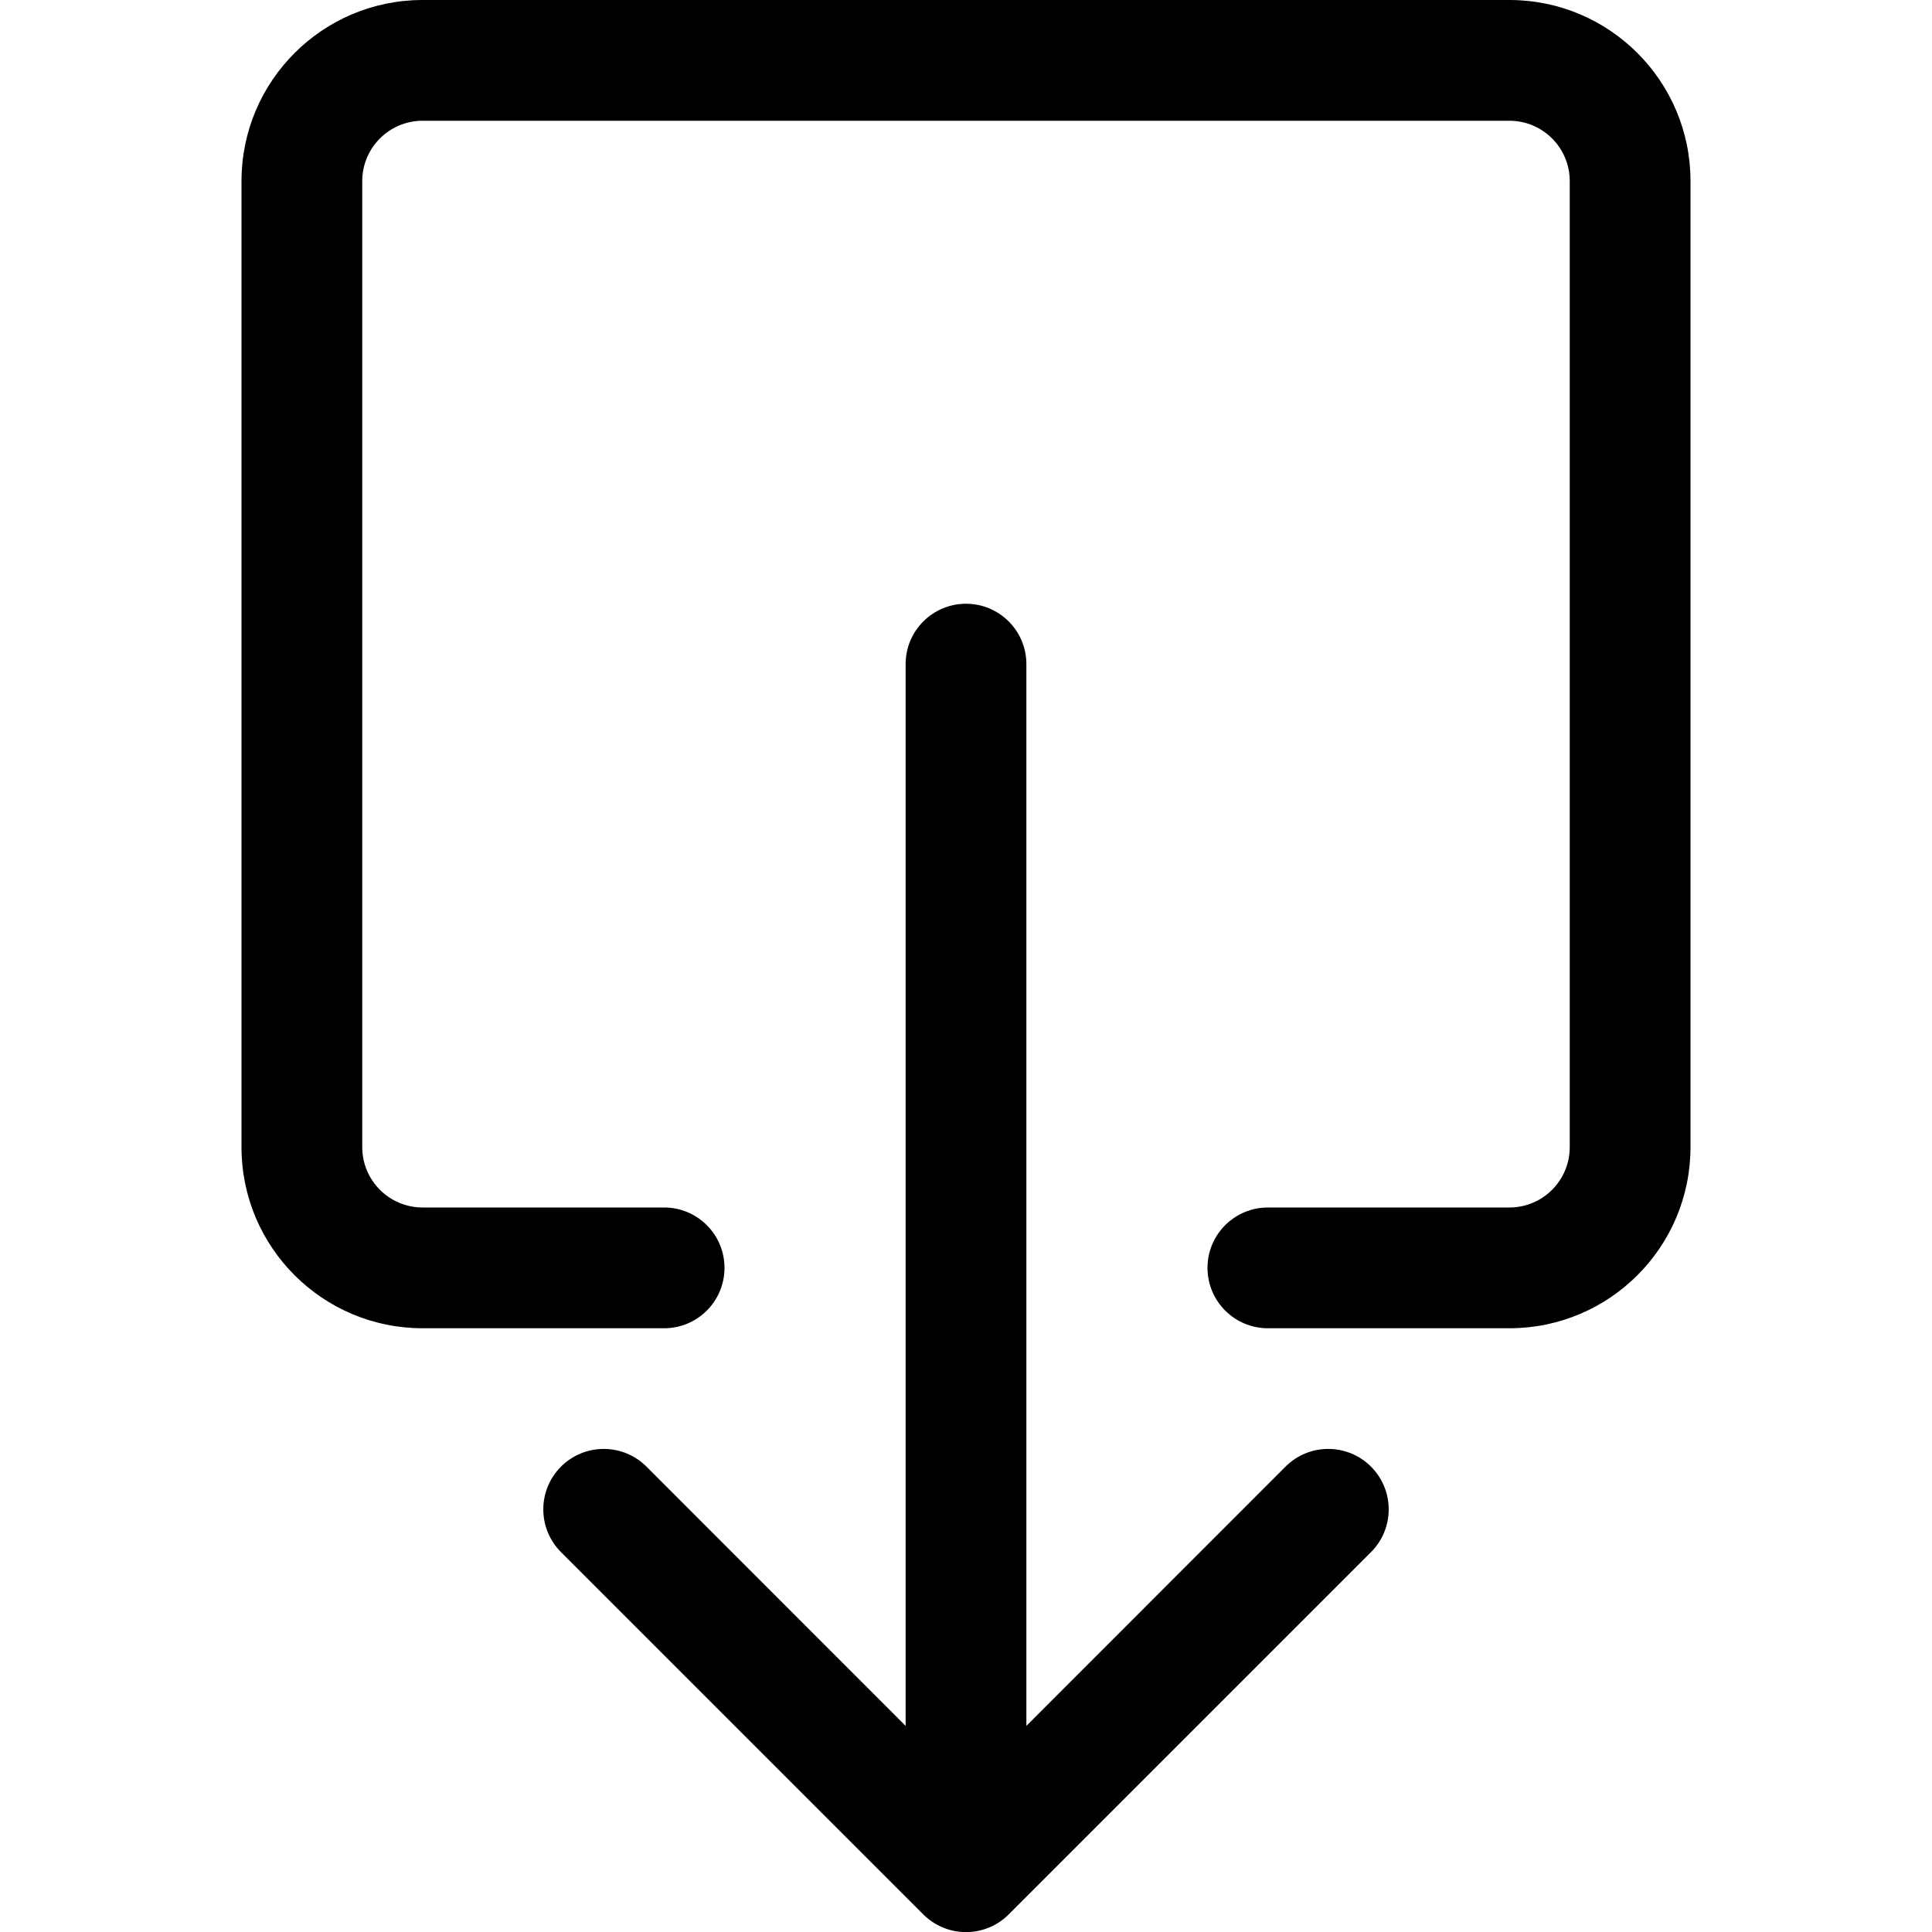
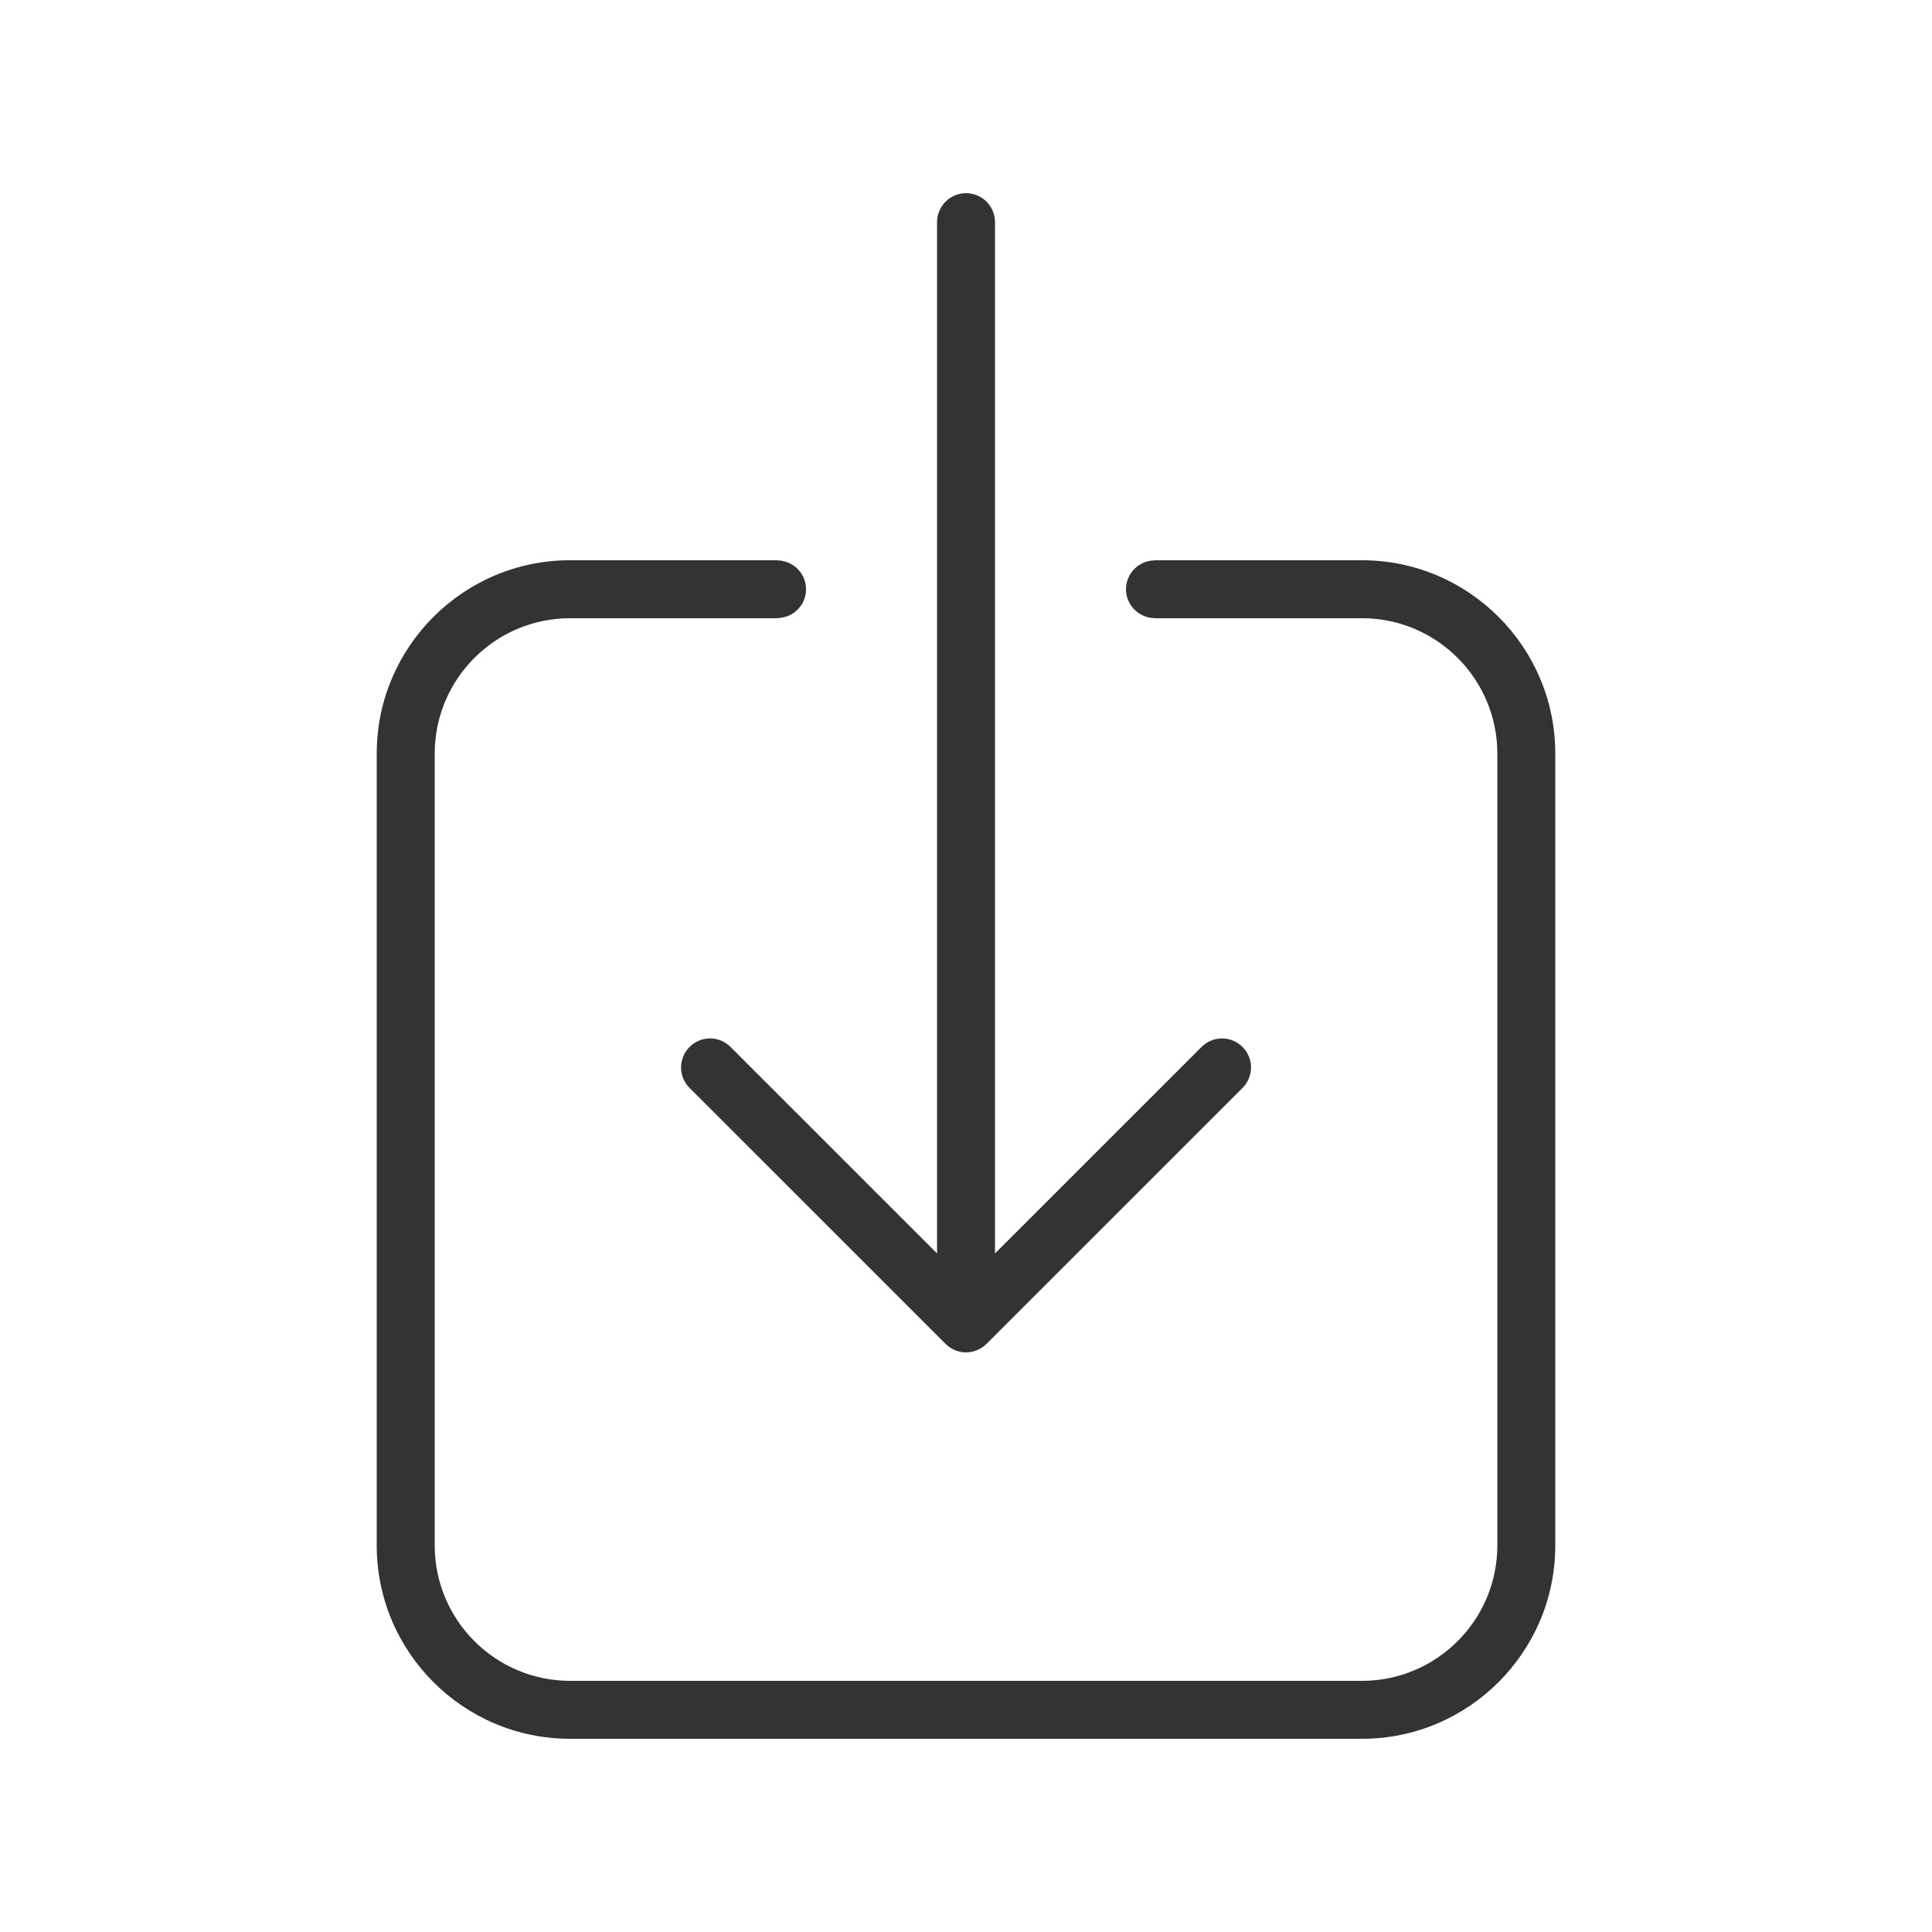
- <svg xmlns="http://www.w3.org/2000/svg" width="16" height="16" fill="currentColor" class="bi bi-box-arrow-down" viewBox="0 0 16 16">
-   <path fill-rule="evenodd" d="M3.5 10a.5.5 0 0 1-.5-.5v-8a.5.5 0 0 1 .5-.5h9a.5.5 0 0 1 .5.5v8a.5.5 0 0 1-.5.5h-2a.5.5 0 0 0 0 1h2A1.5 1.5 0 0 0 14 9.5v-8A1.5 1.5 0 0 0 12.5 0h-9A1.5 1.5 0 0 0 2 1.5v8A1.5 1.5 0 0 0 3.5 11h2a.5.5 0 0 0 0-1z" />
-   <path fill-rule="evenodd" d="M7.646 15.854a.5.5 0 0 0 .708 0l3-3a.5.5 0 0 0-.708-.708L8.5 14.293V5.5a.5.5 0 0 0-1 0v8.793l-2.146-2.147a.5.5 0 0 0-.708.708z" />
+ <svg xmlns="http://www.w3.org/2000/svg" width="72" height="72" viewBox="0 0 256 256">
+   <g stroke-miterlimit="10" font-family="none" font-size="none" font-weight="none" text-anchor="none">
+     <path fill="none" fill-opacity="0" d="M-32 288V-32h320v320z" style="mix-blend-mode:normal" transform="matrix(.8 0 0 .8 25.6 25.6)" />
+     <g fill="#333" style="mix-blend-mode:normal">
+       <path d="M164.64 138.729a3.822 3.822 0 0 0-5.429 0l-27.367 27.36V29.44a3.836 3.836 0 0 0-3.84-3.84 3.836 3.836 0 0 0-3.84 3.84v136.648L96.8 138.728a3.822 3.822 0 0 0-5.43 0 3.831 3.831 0 0 0 0 5.427l33.919 33.914c.353.357.78.634 1.244.83.472.195.968.3 1.47.3.504 0 1-.105 1.472-.3a3.84 3.84 0 0 0 1.244-.83l33.922-33.914a3.838 3.838 0 0 0 0-5.426z" />
+       <path d="M180.473 74.237H152.96v.019c-2.078.042-3.76 1.728-3.76 3.82 0 2.094 1.682 3.78 3.76 3.825v.016H180.473c9.88 0 17.933 8.044 17.933 17.932v104.939c0 9.887-8.053 17.932-17.933 17.932H75.535c-9.884 0-17.933-8.045-17.933-17.932V99.849c0-9.888 8.049-17.932 17.933-17.932h27.509V81.9c2.081-.046 3.76-1.731 3.76-3.824 0-2.09-1.679-3.771-3.76-3.821v-.02H75.53c-14.122 0-25.612 11.49-25.612 25.613v104.939c0 14.123 11.49 25.612 25.613 25.612h104.938c14.123 0 25.613-11.49 25.613-25.612V99.849c.003-14.123-11.49-25.612-25.61-25.612z" />
+     </g>
+   </g>
</svg>
